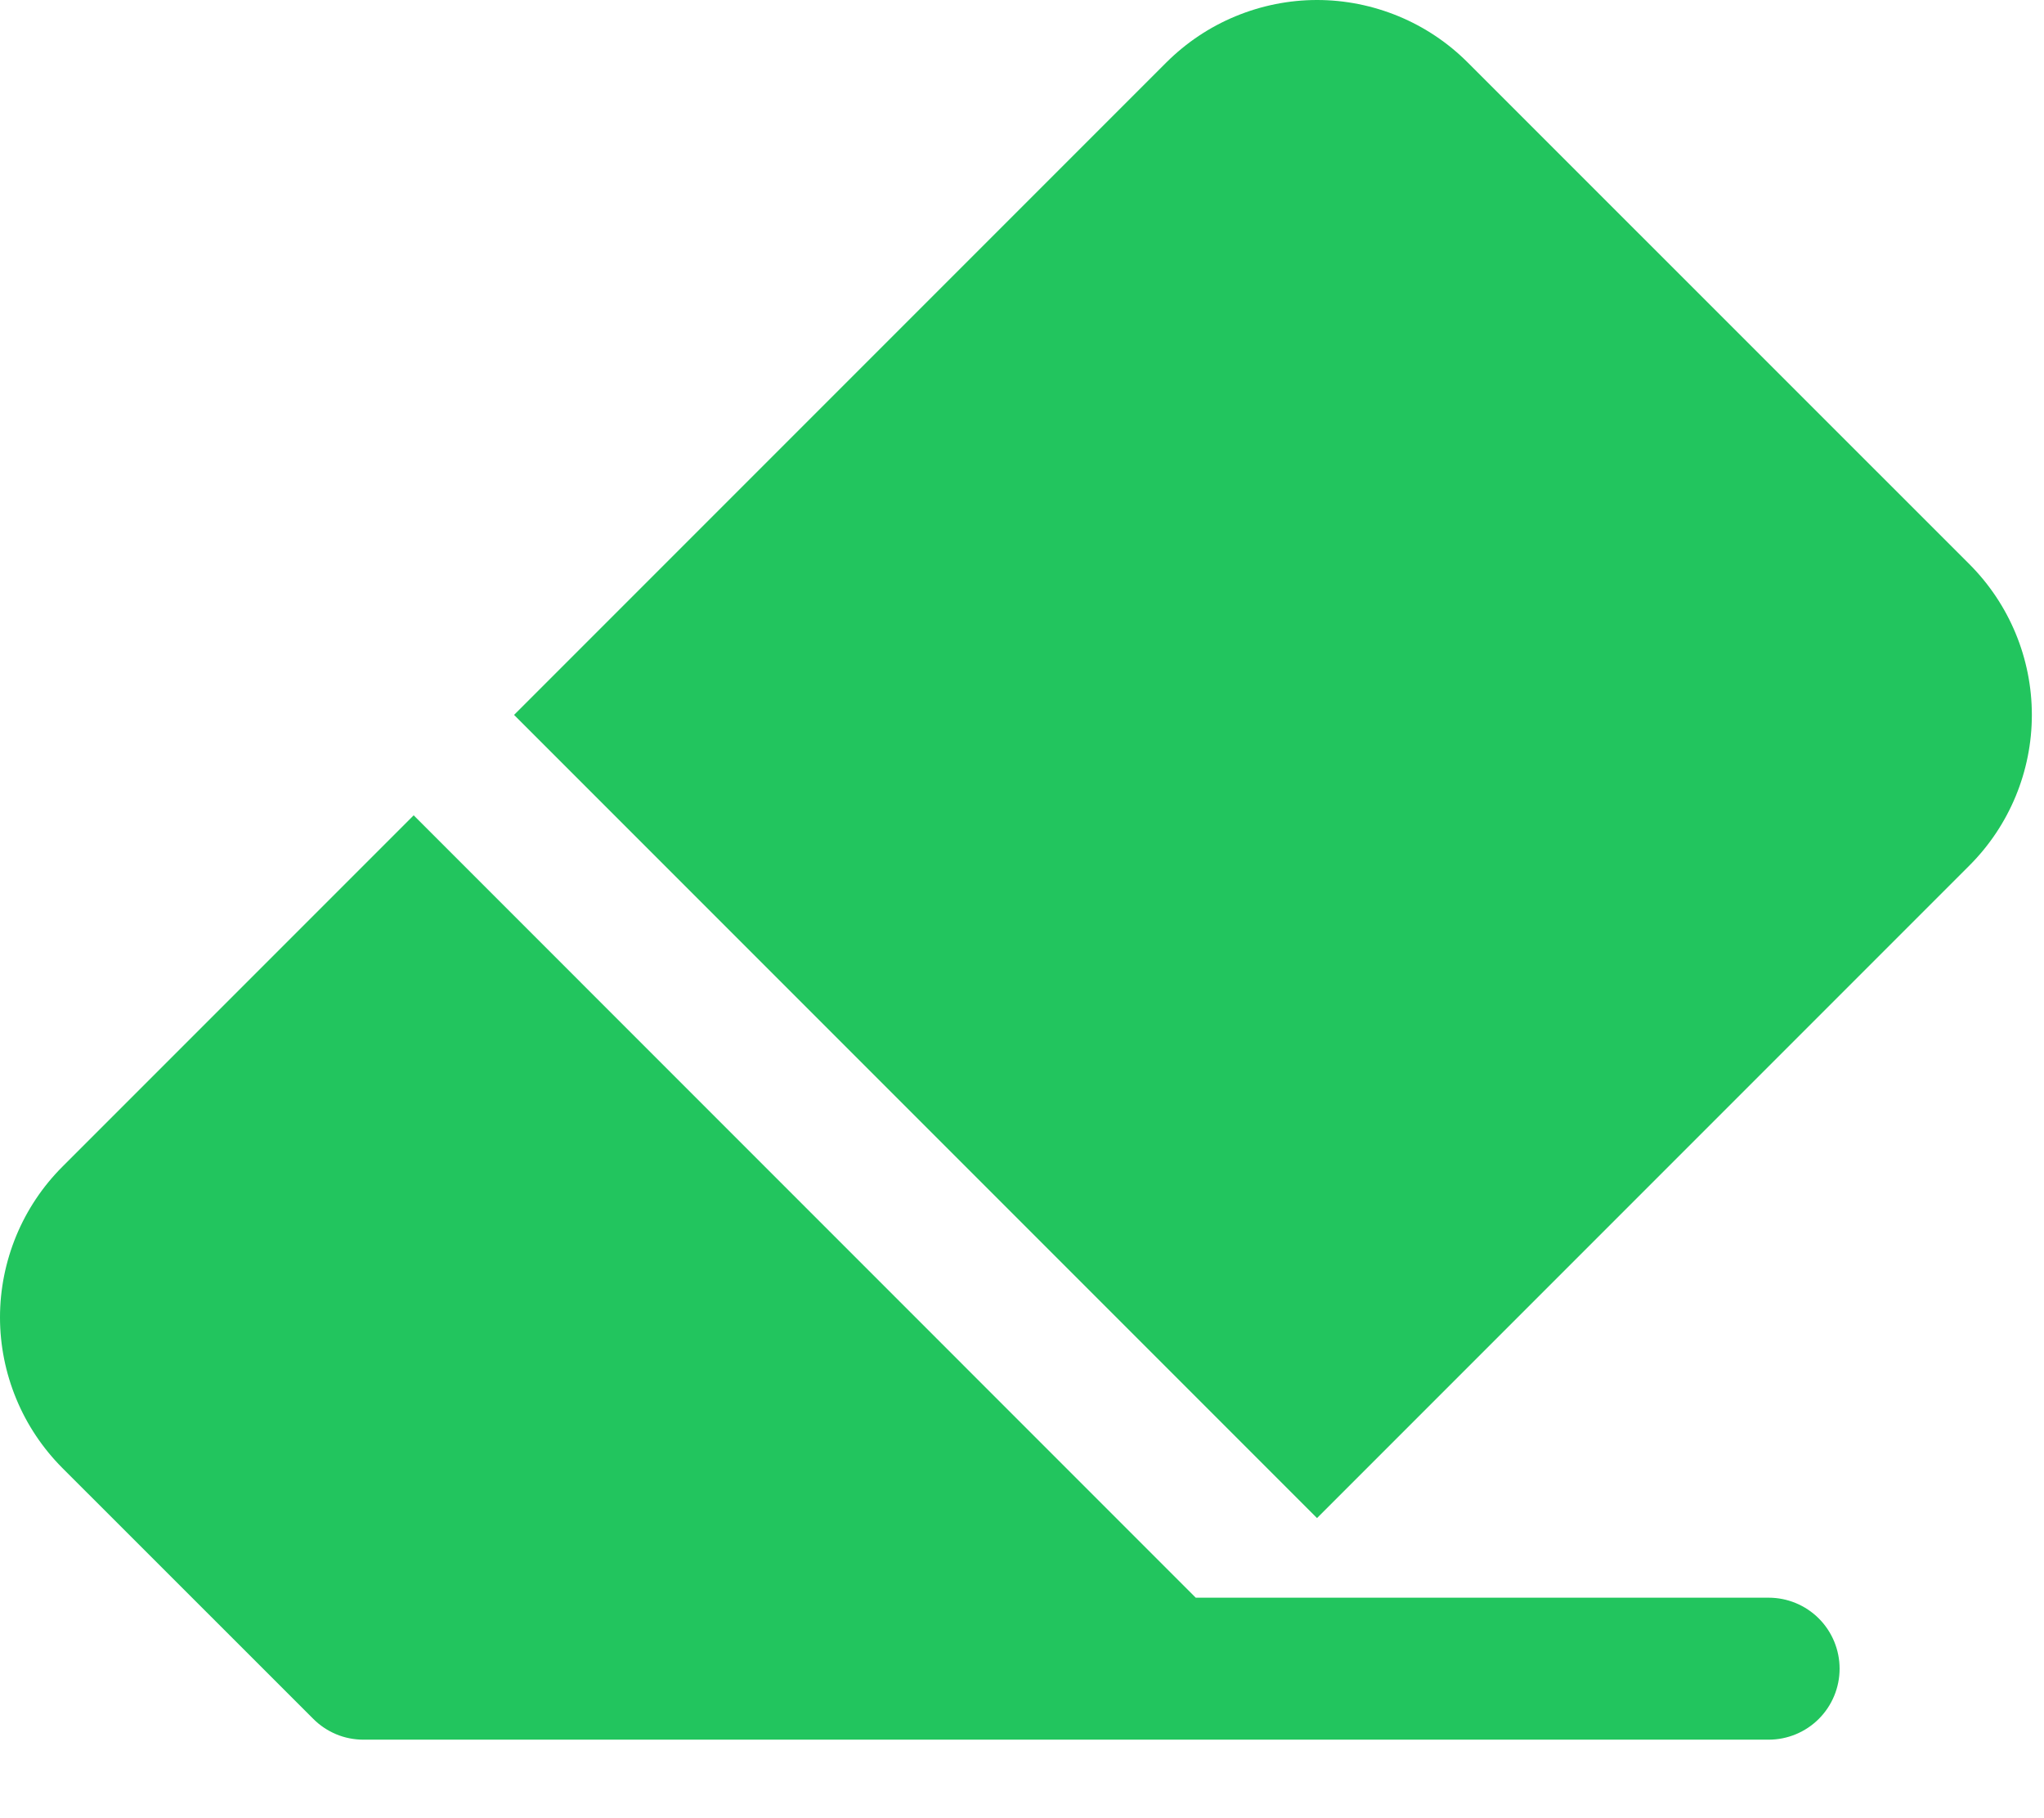
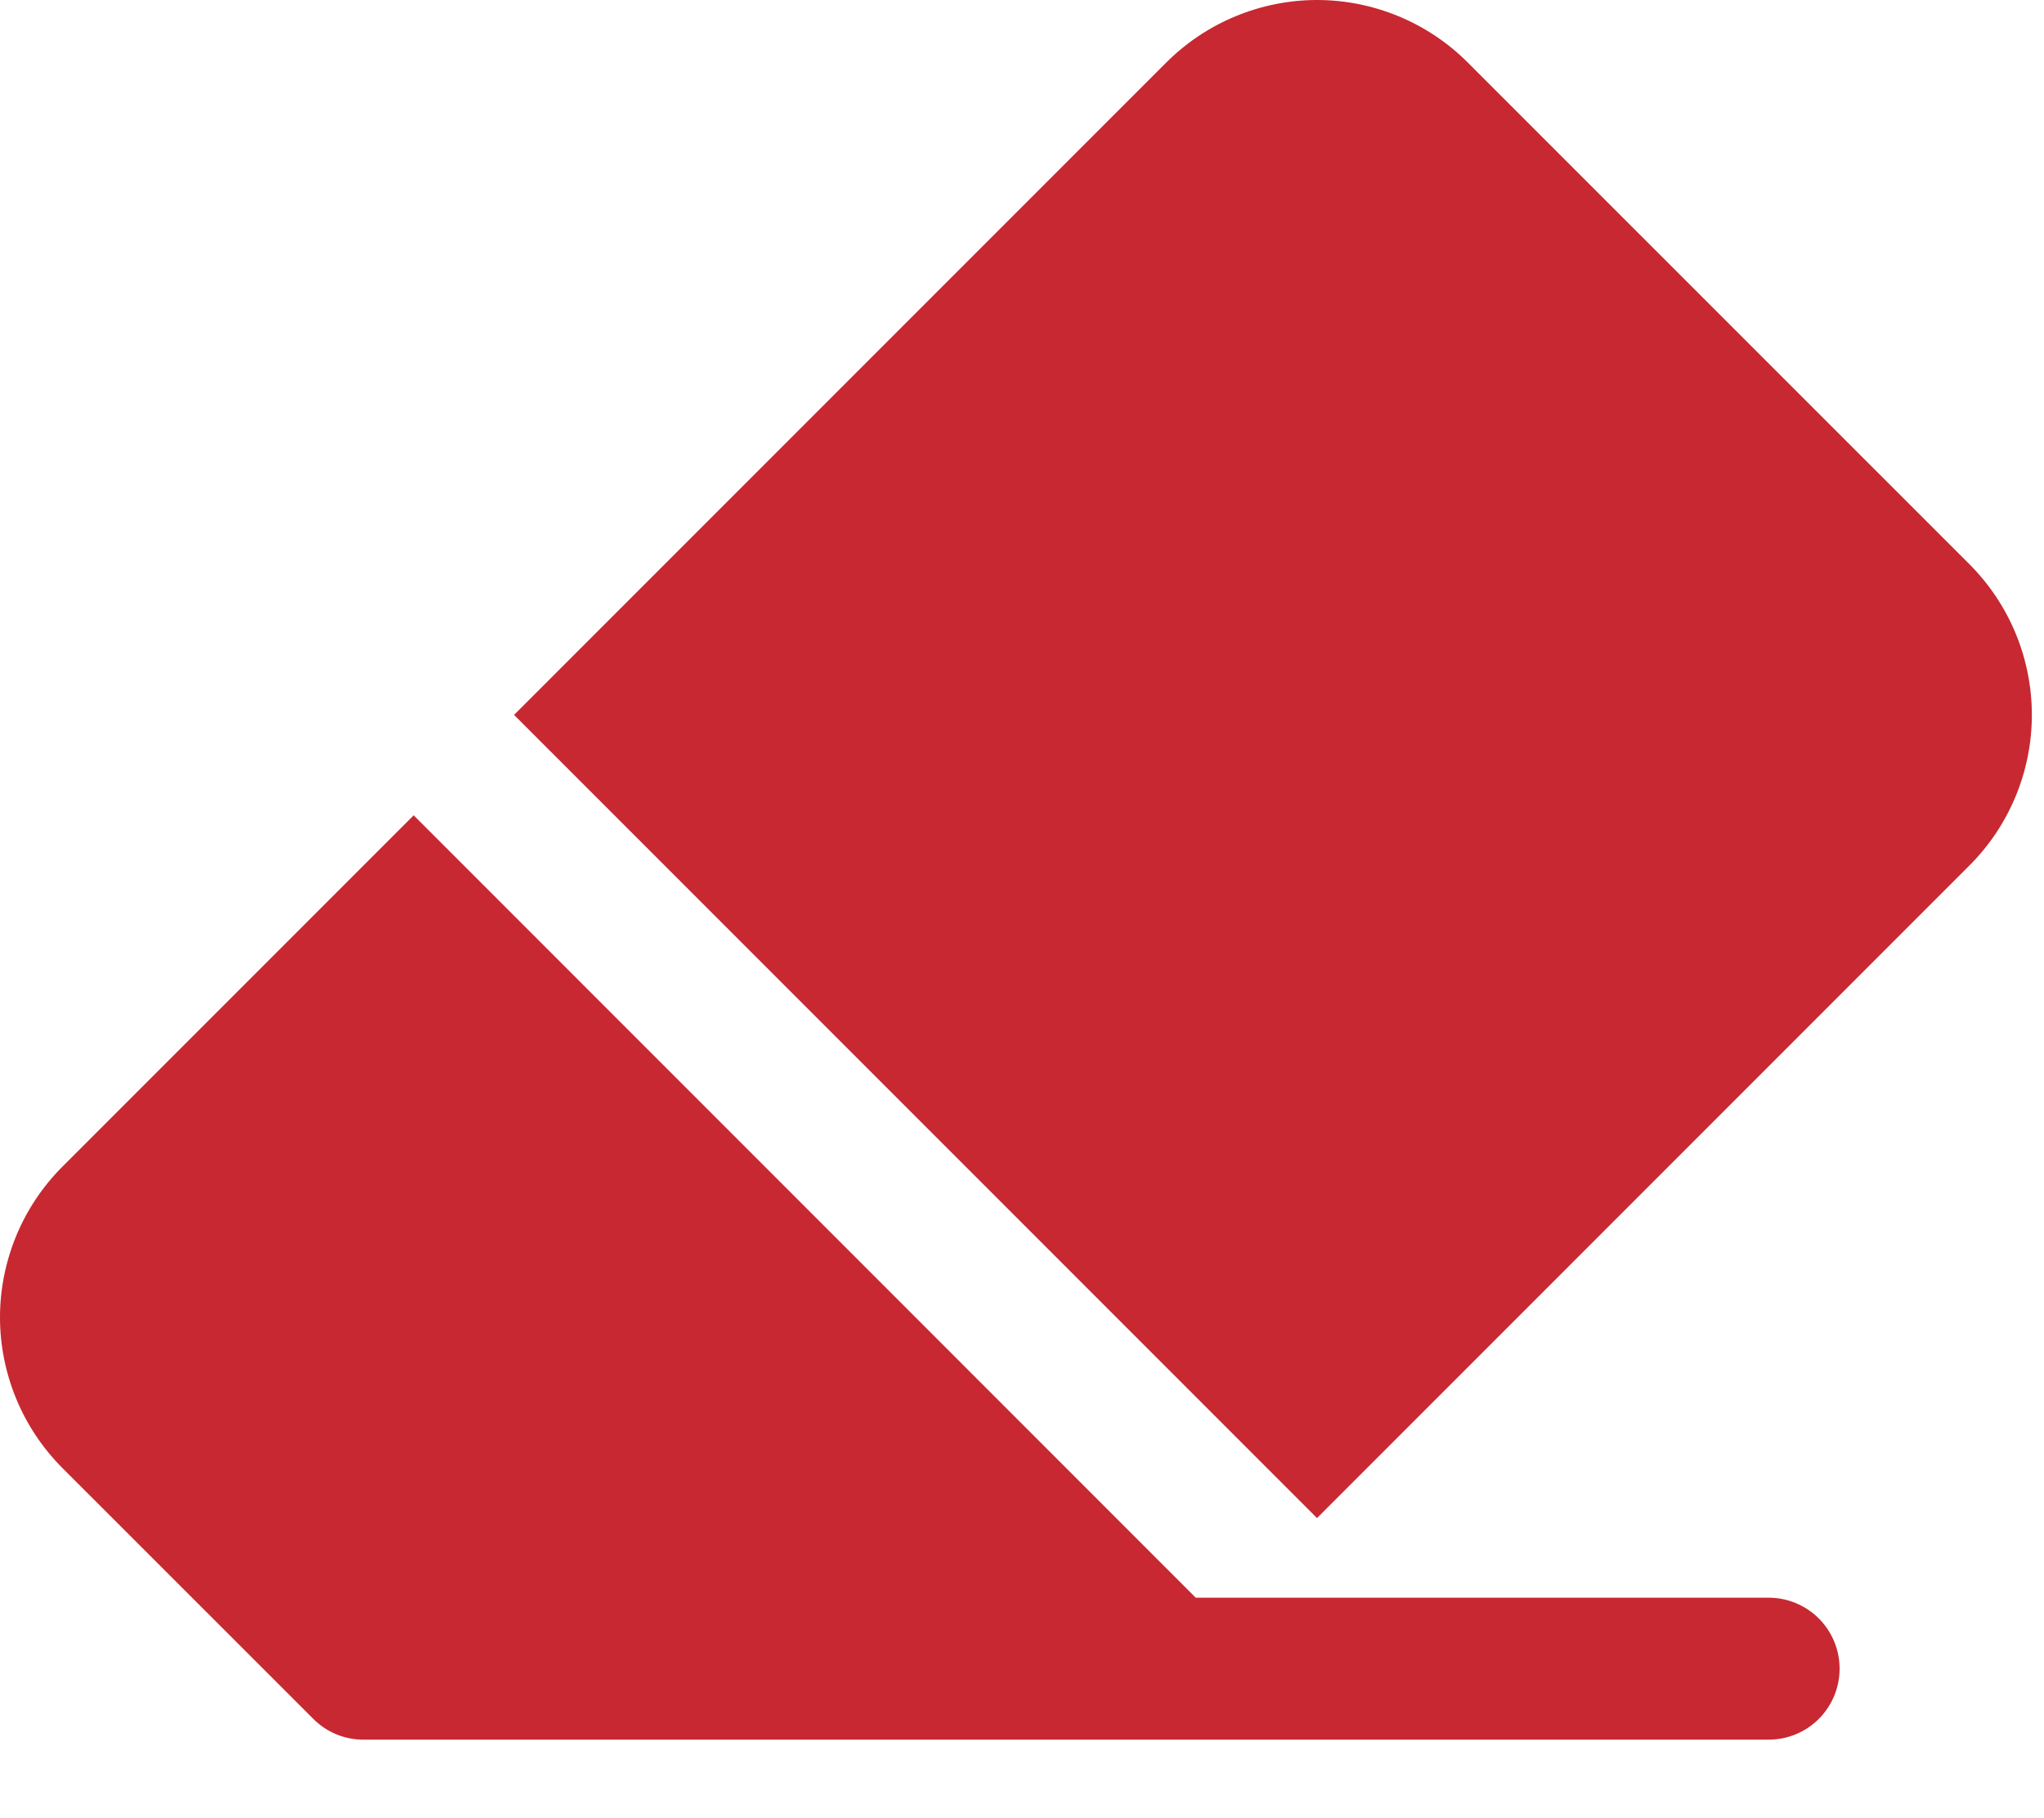
<svg xmlns="http://www.w3.org/2000/svg" width="18" height="16" viewBox="0 0 18 16" fill="none">
-   <path d="M12.924 0.549C12.75 0.375 12.543 0.237 12.316 0.143C12.088 0.049 11.845 0 11.598 0C11.352 0 11.108 0.049 10.881 0.143C10.653 0.237 10.447 0.375 10.272 0.549L4.527 6.294L11.598 13.365L17.344 7.619C17.695 7.268 17.893 6.791 17.893 6.294C17.893 5.796 17.695 5.32 17.344 4.968L12.924 0.549Z" fill="#22C55E" />
-   <path d="M0.549 10.272L3.643 7.178L10.53 14.066H15.575C15.741 14.066 15.9 14.132 16.017 14.249C16.134 14.366 16.2 14.525 16.2 14.691C16.2 14.857 16.134 15.016 16.017 15.133C15.9 15.25 15.741 15.316 15.575 15.316H3.201C3.118 15.316 3.036 15.3 2.96 15.268C2.884 15.236 2.815 15.19 2.757 15.131L0.549 12.924C0.375 12.749 0.237 12.543 0.143 12.315C0.049 12.088 0 11.844 0 11.598C0 11.351 0.049 11.108 0.143 10.88C0.237 10.653 0.375 10.446 0.549 10.272Z" fill="#22C55E" />
+   <path d="M12.924 0.549C12.75 0.375 12.543 0.237 12.316 0.143C12.088 0.049 11.845 0 11.598 0C11.352 0 11.108 0.049 10.881 0.143C10.653 0.237 10.447 0.375 10.272 0.549L4.527 6.294L11.598 13.365L17.344 7.619C17.695 7.268 17.893 6.791 17.893 6.294C17.893 5.796 17.695 5.32 17.344 4.968L12.924 0.549Z" fill="#C82831" />
+   <path d="M0.549 10.272L3.643 7.178L10.53 14.066H15.575C15.741 14.066 15.9 14.132 16.017 14.249C16.134 14.366 16.2 14.525 16.2 14.691C16.2 14.857 16.134 15.016 16.017 15.133C15.9 15.25 15.741 15.316 15.575 15.316H3.201C3.118 15.316 3.036 15.3 2.96 15.268C2.884 15.236 2.815 15.19 2.757 15.131L0.549 12.924C0.375 12.749 0.237 12.543 0.143 12.315C0.049 12.088 0 11.844 0 11.598C0 11.351 0.049 11.108 0.143 10.88C0.237 10.653 0.375 10.446 0.549 10.272Z" fill="#C82831" />
</svg>
